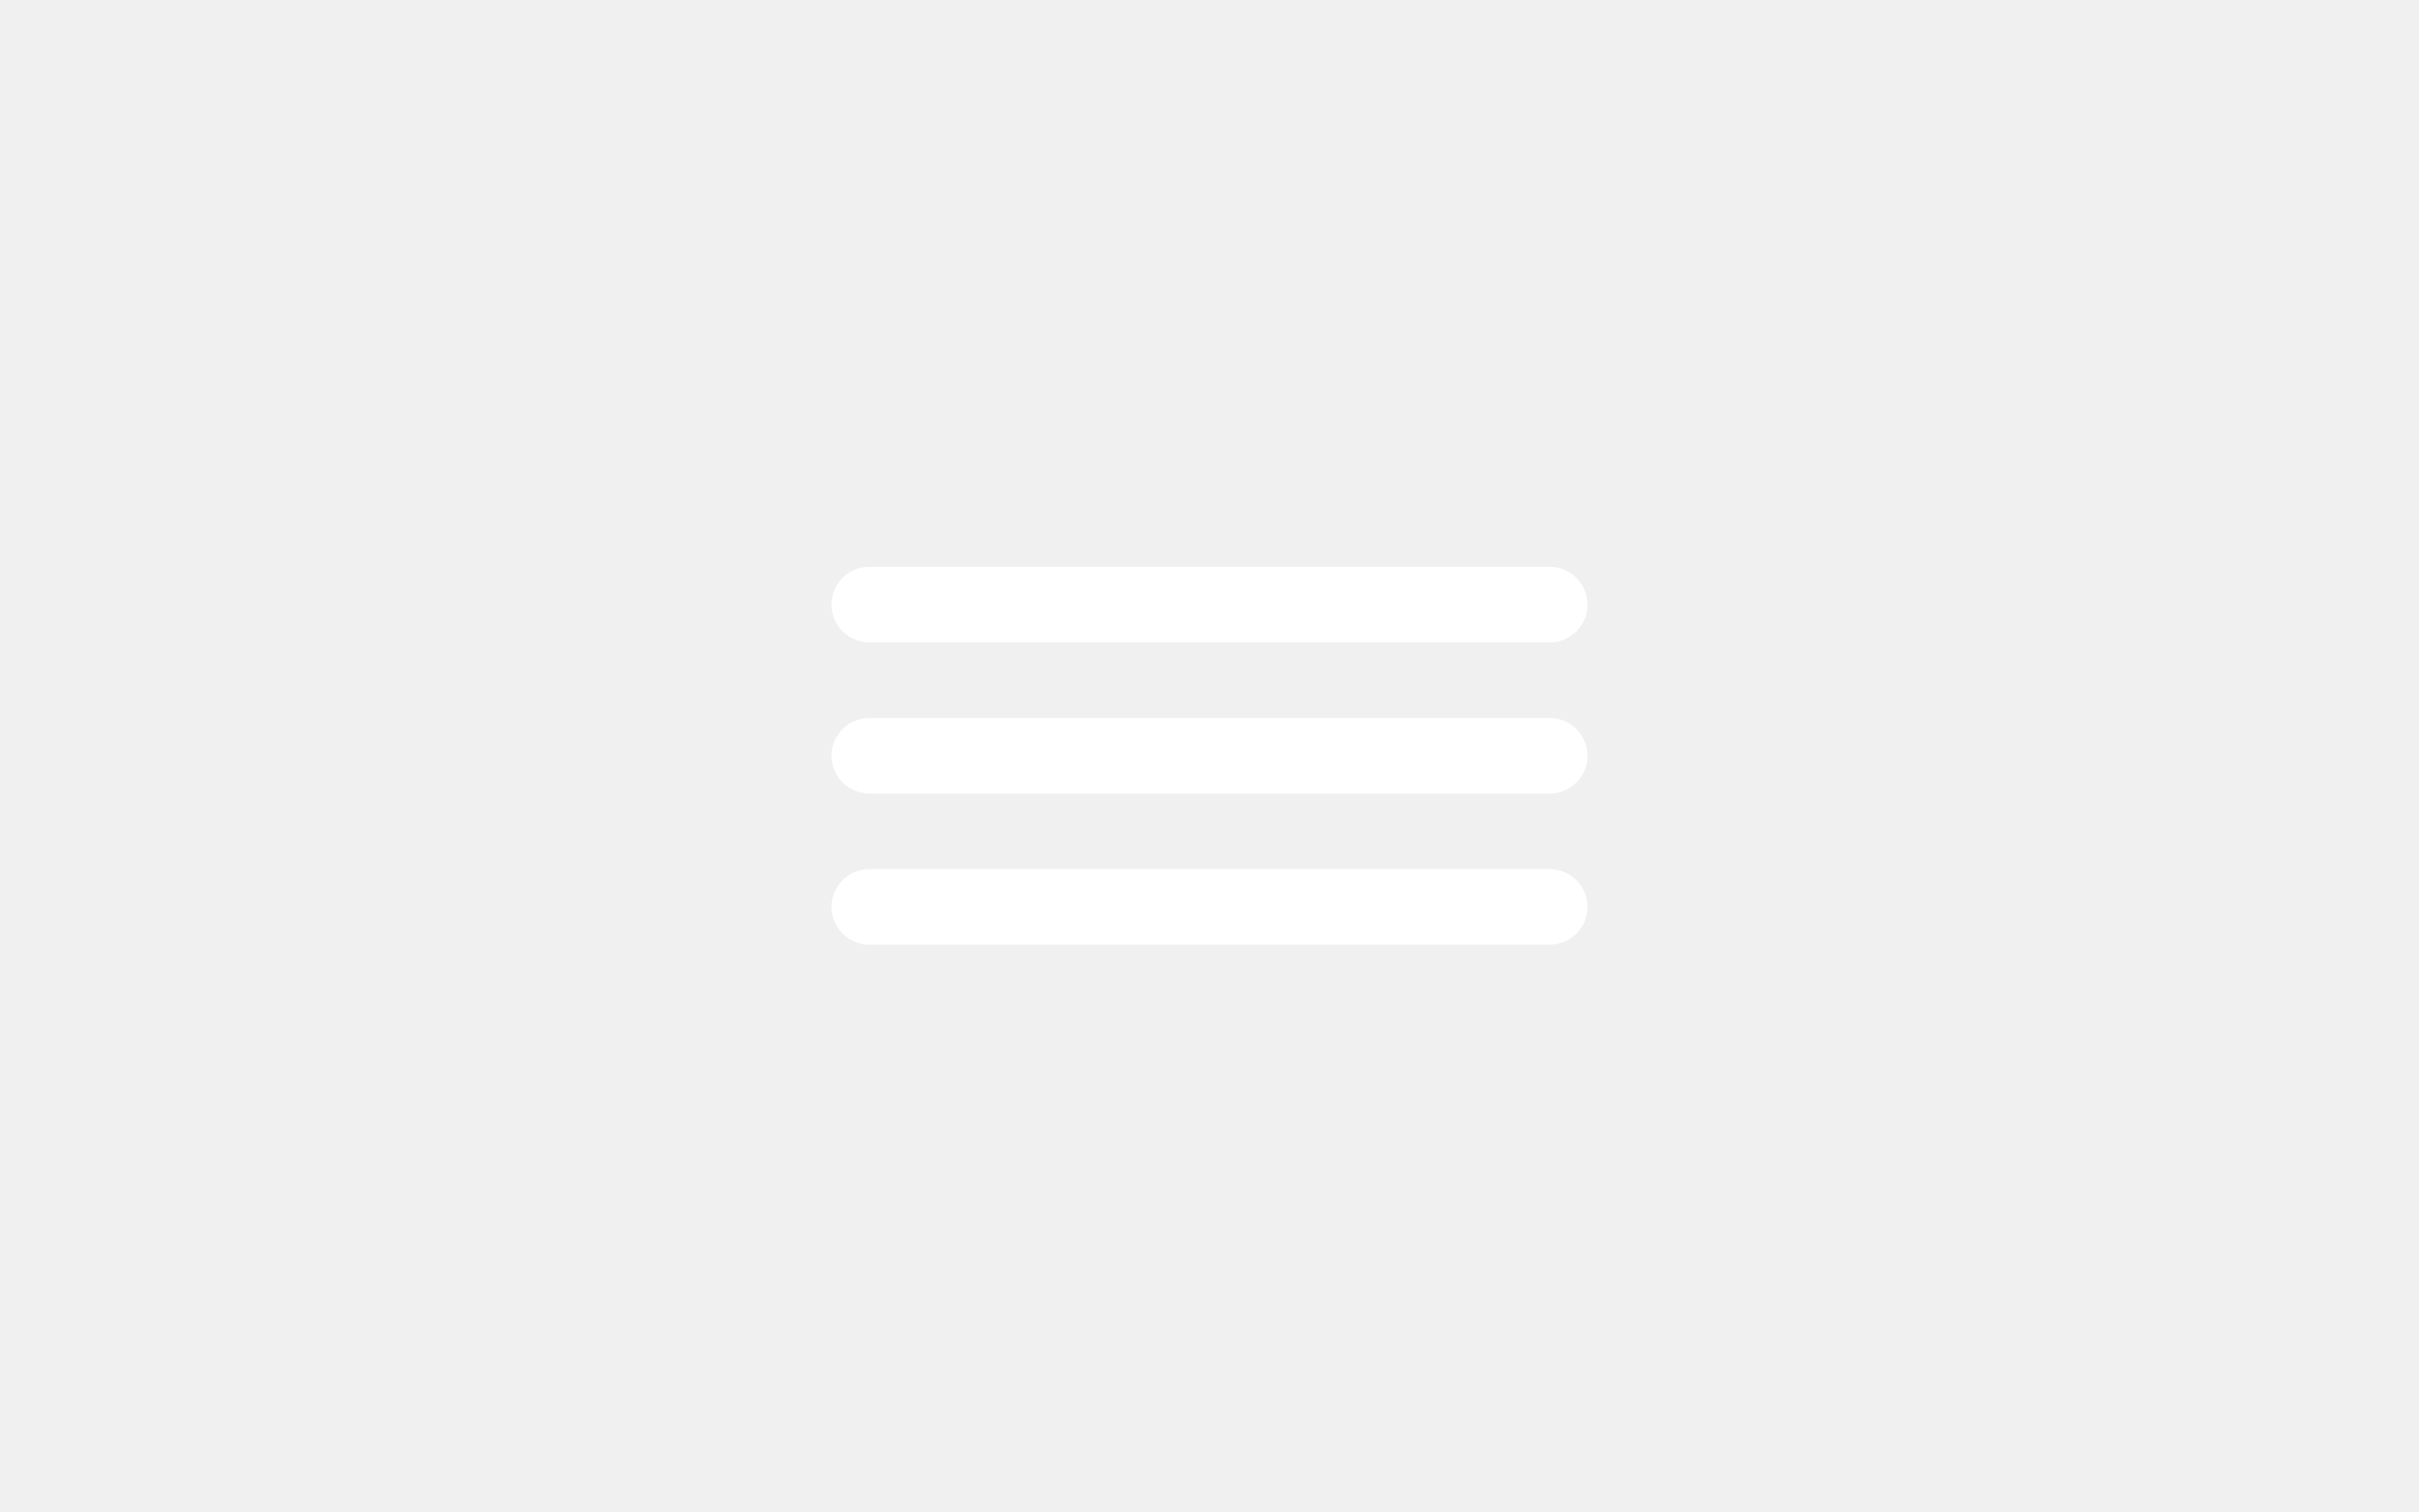
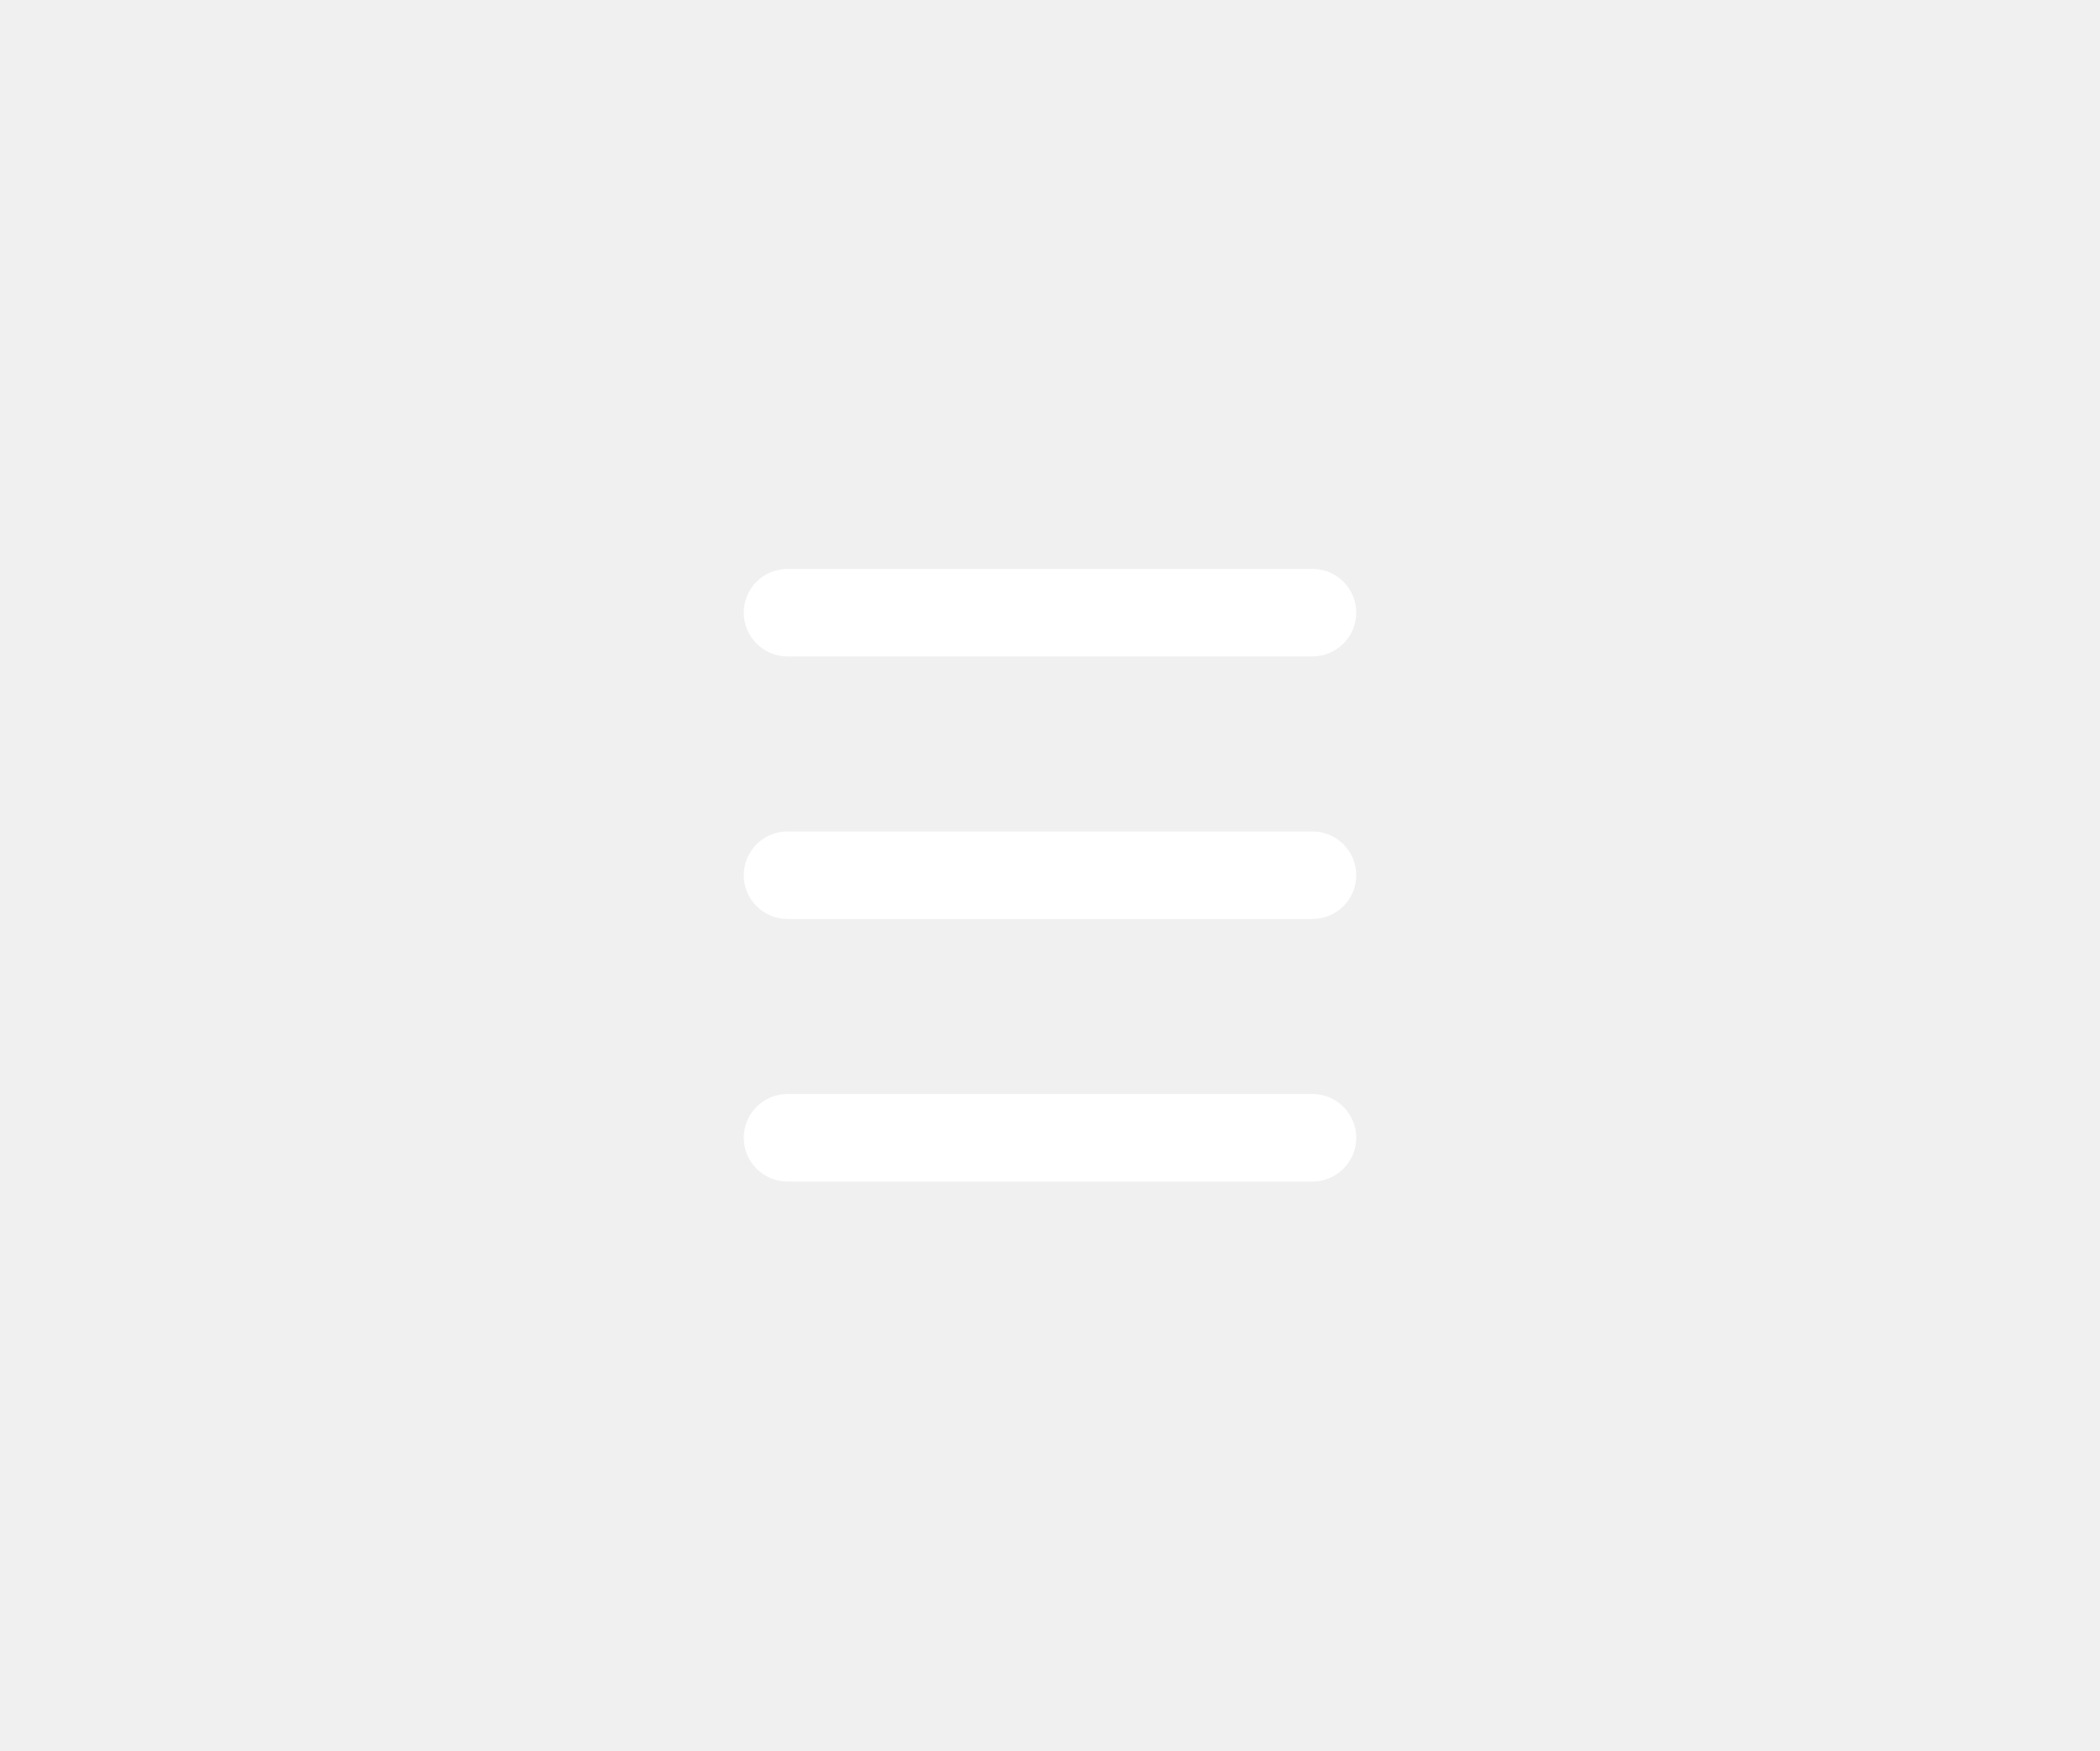
- <svg xmlns="http://www.w3.org/2000/svg" width="64" height="40" viewBox="0 0 64 40" fill="none">
-   <path fill-rule="evenodd" clip-rule="evenodd" d="M22 16A1 1 0 0 1 23 15L41 15A1 1 0 0 1 42 16L42 16A1 1 0 0 1 41 17L23 17A1 1 0 0 1 22 16Z" fill="white" />
-   <path fill-rule="evenodd" clip-rule="evenodd" d="M22 20A1 1 0 0 1 23 19L41 19A1 1 0 0 1 42 20L42 20A1 1 0 0 1 41 21L23 21A1 1 0 0 1 22 20Z" fill="white" />
-   <path fill-rule="evenodd" clip-rule="evenodd" d="M22 24A1 1 0 0 1 23 23L41 23A1 1 0 0 1 42 24L42 24A1 1 0 0 1 41 25L23 25A1 1 0 0 1 22 24Z" fill="white" />
+ <svg xmlns="http://www.w3.org/2000/svg" width="48" height="40" viewBox="0 0 48 40" fill="none">
+   <path fill-rule="evenodd" clip-rule="evenodd" d="M17 14A1 1 0 0 1 18 13L30 13A1 1 0 0 1 31 14L31 14A1 1 0 0 1 30 15L18 15A1 1 0 0 1 17 14Z" fill="white" />
+   <path fill-rule="evenodd" clip-rule="evenodd" d="M17 20A1 1 0 0 1 18 19L30 19A1 1 0 0 1 31 20L31 20A1 1 0 0 1 30 21L18 21A1 1 0 0 1 17 20Z" fill="white" />
+   <path fill-rule="evenodd" clip-rule="evenodd" d="M17 26A1 1 0 0 1 18 25L30 25A1 1 0 0 1 31 26L31 26A1 1 0 0 1 30 27L18 27A1 1 0 0 1 17 26Z" fill="white" />
</svg>
